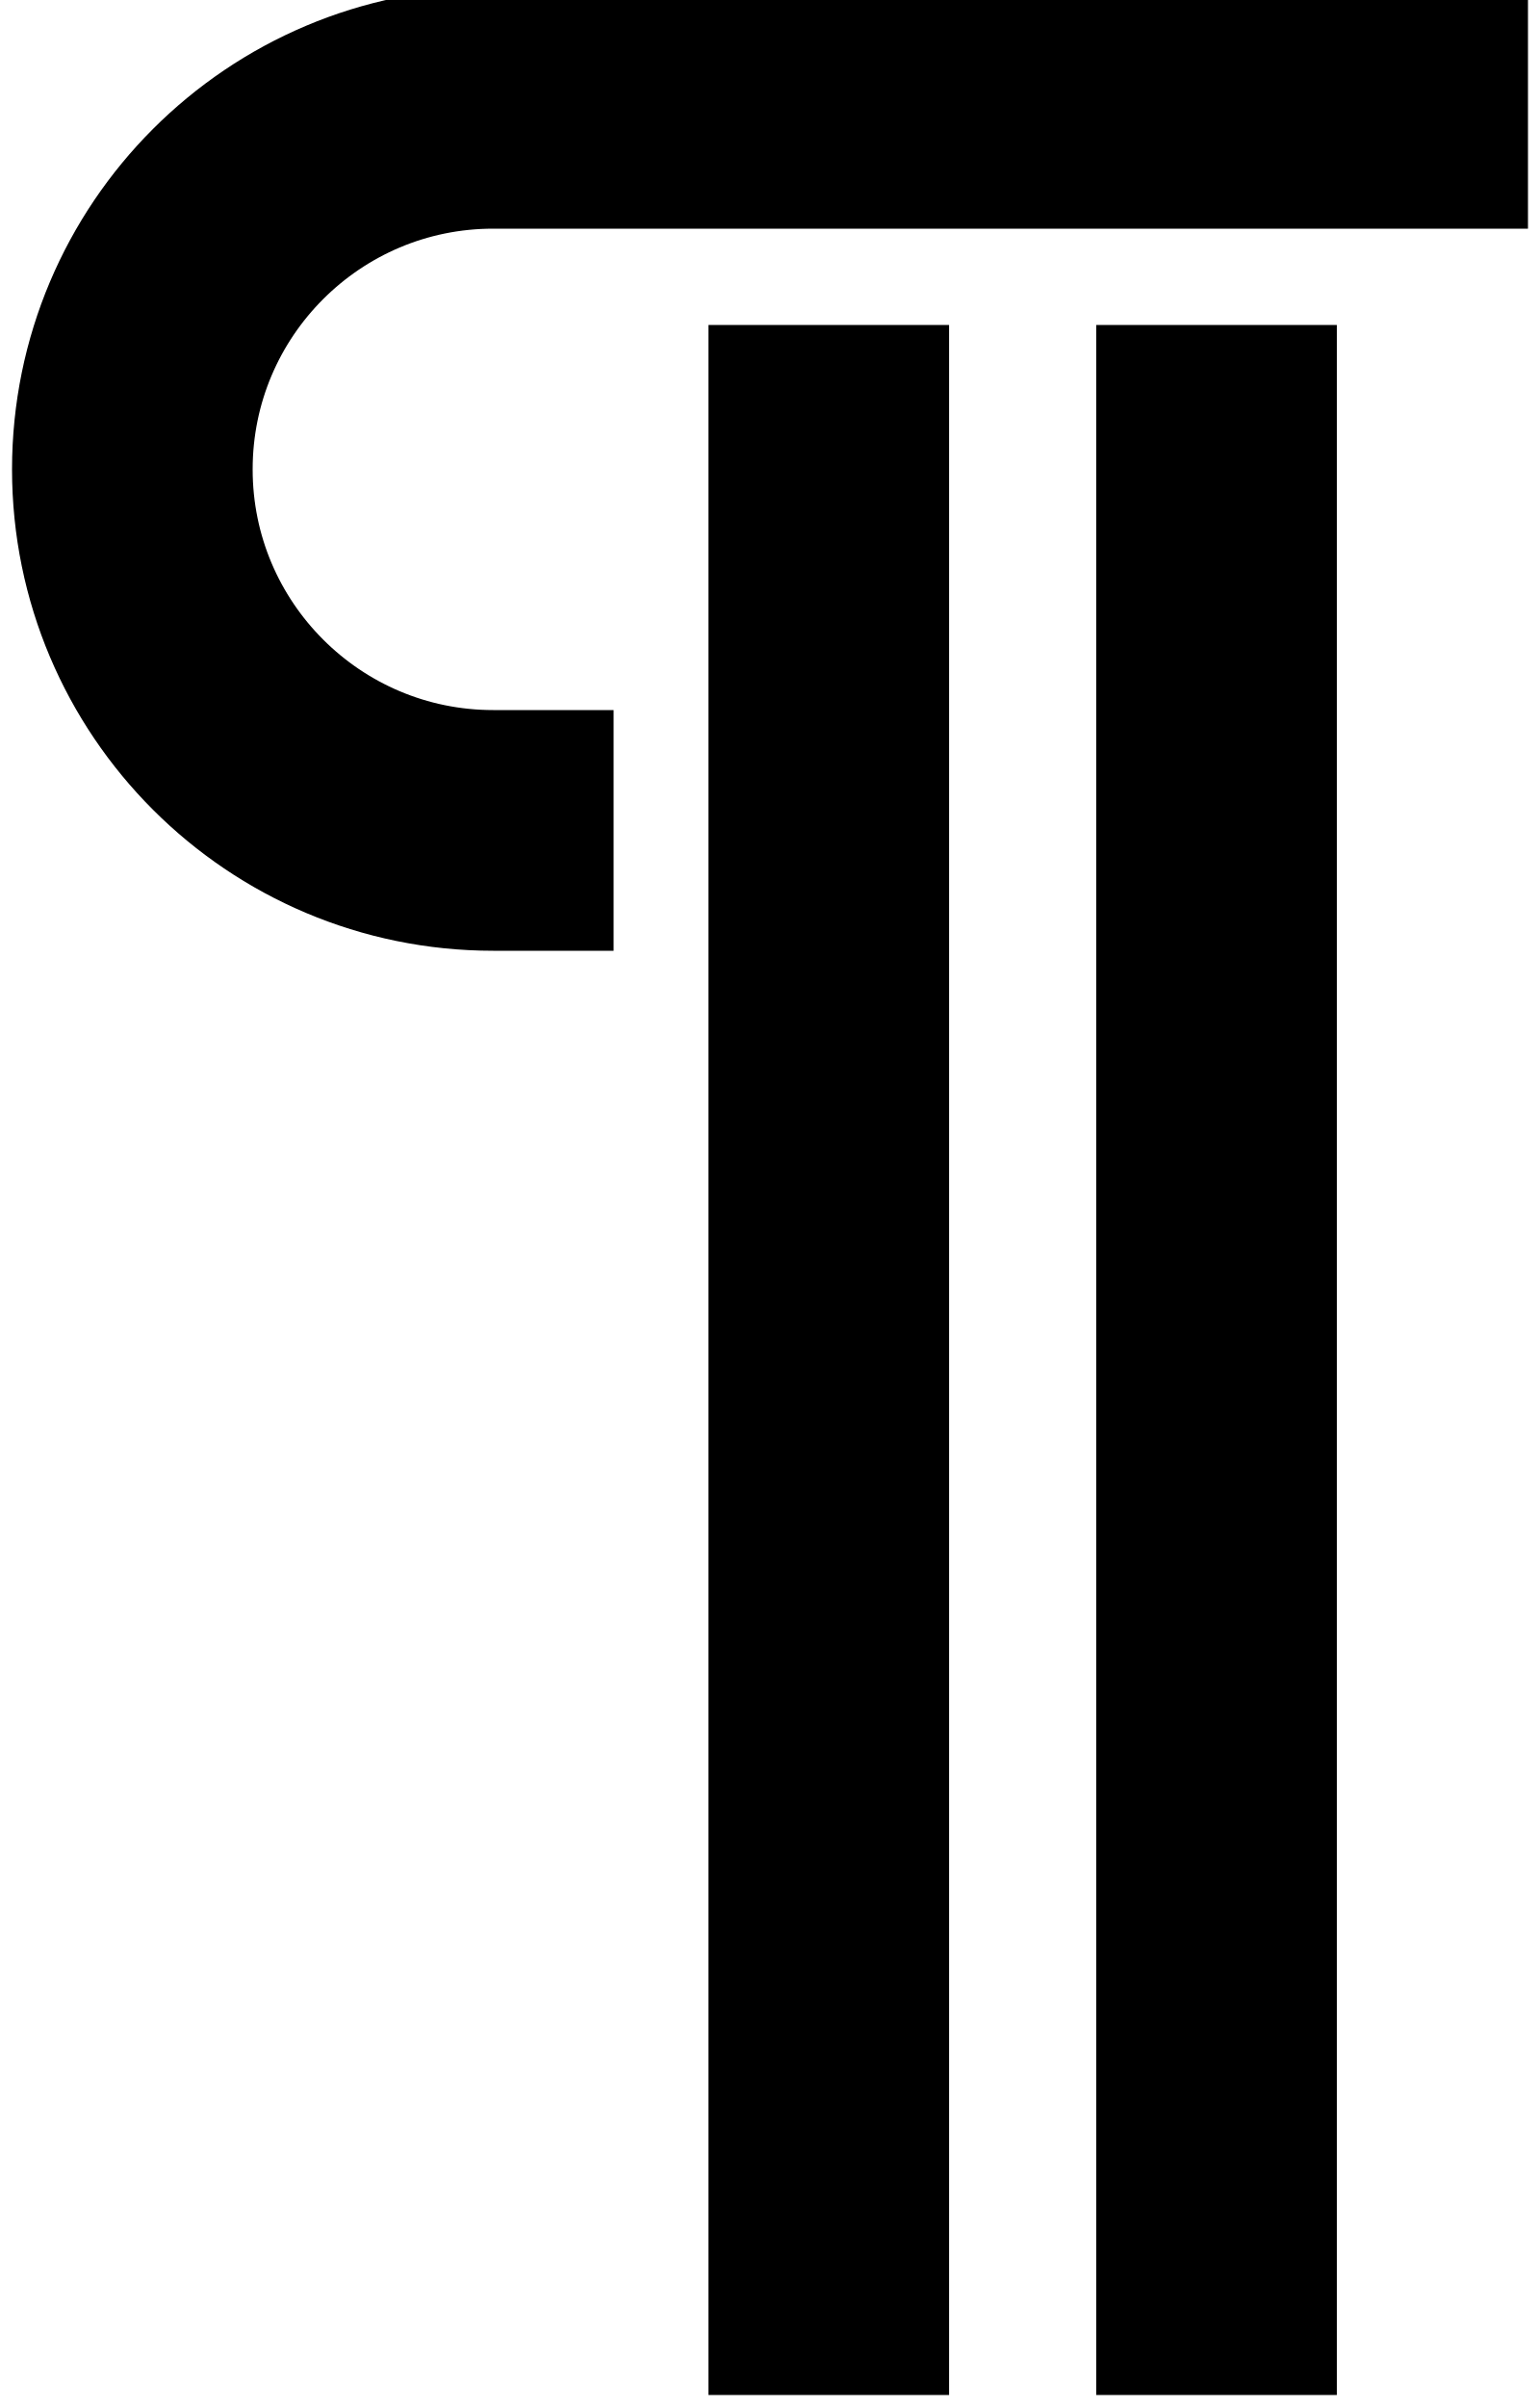
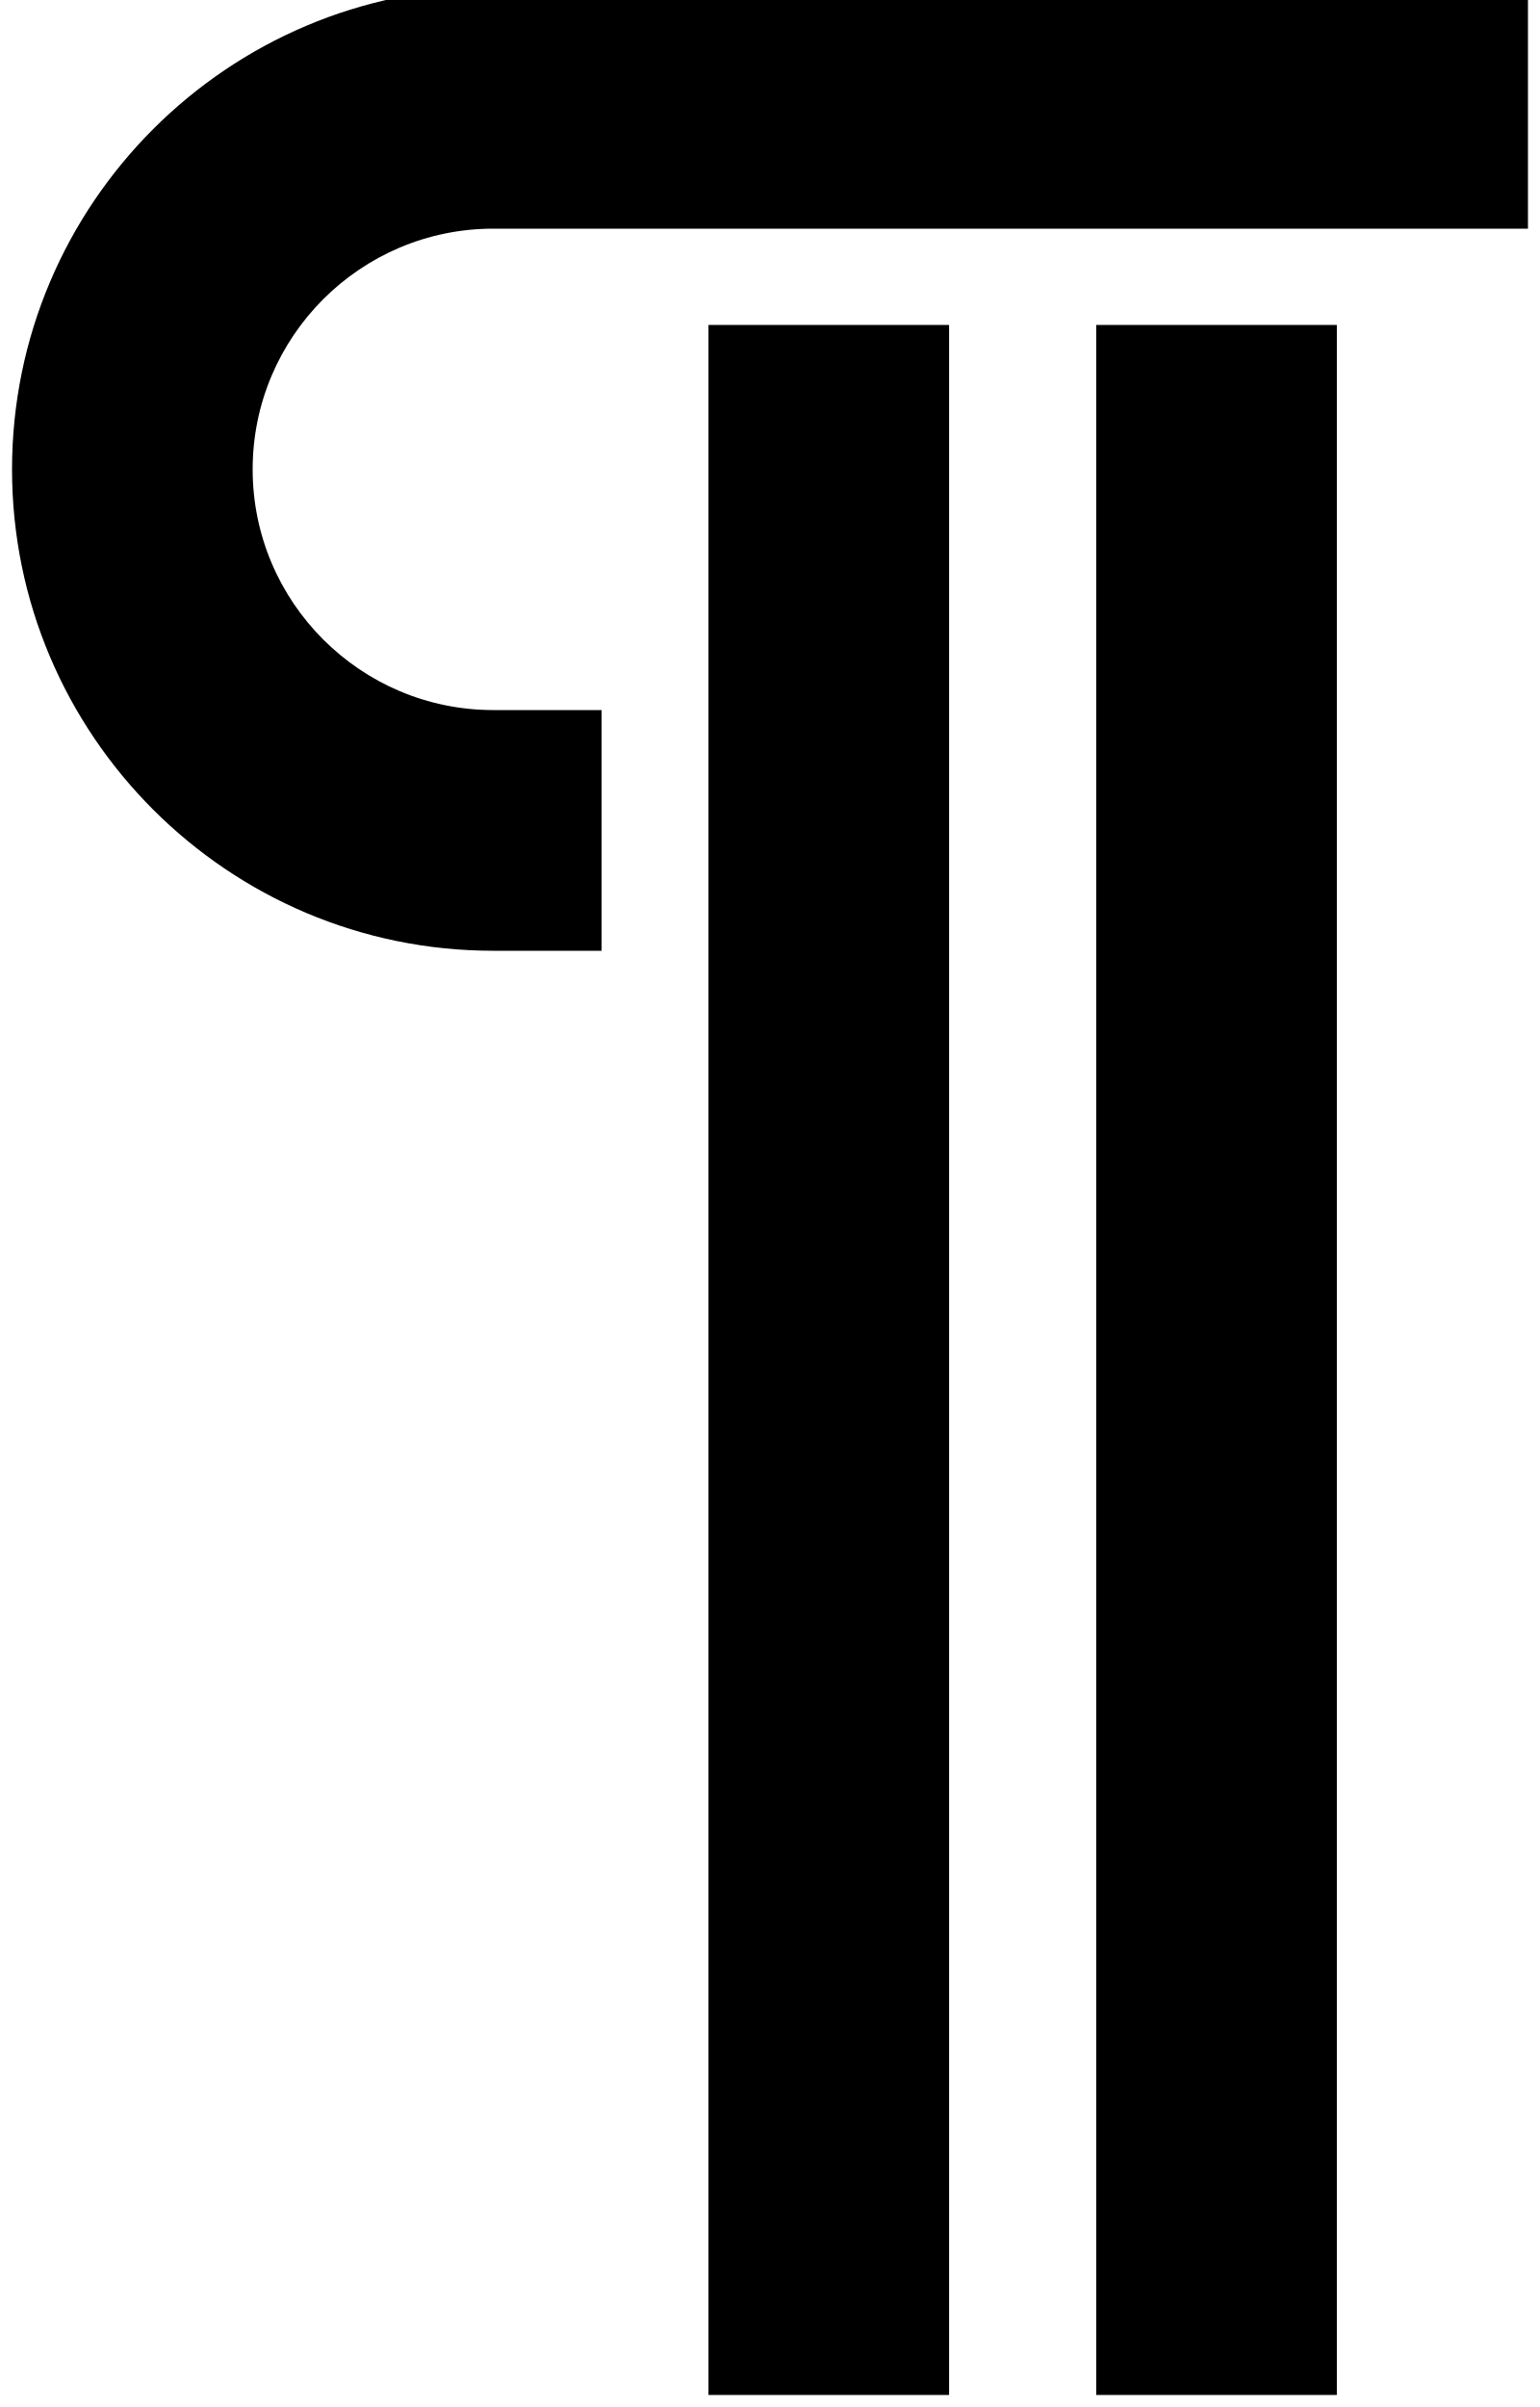
<svg xmlns="http://www.w3.org/2000/svg" version="1.1" x="0px" y="0px" width="64px" height="100px" viewBox="0 0 64 100" enable-background="new 0 0 64 100" xml:space="preserve">
  <g id="Layer_3" display="none">
</g>
  <g id="Your_Icon">
</g>
  <g id="Layer_4">
-     <line fill="none" stroke="#000000" stroke-width="10" stroke-linejoin="round" stroke-miterlimit="10" x1="50.557" y1="99.5" x2="50.557" y2="13.5" />
-     <line fill="none" stroke="#000000" stroke-width="10" stroke-linejoin="round" stroke-miterlimit="10" x1="34.443" y1="99.5" x2="34.443" y2="13.5" />
-     <path fill="none" stroke="#000000" stroke-width="10" stroke-linecap="square" stroke-linejoin="round" stroke-miterlimit="10" d="   M58.5,4.5H20.499C12.216,4.5,5.5,11.215,5.5,19.5c0,8.282,6.716,15,14.999,15H20.5" />
+     <rect x="45.557" y="13.5" width="10" height="86" />
+     <rect x="29.443" y="13.5" width="10" height="86" />
+     <path d="M20.499,39.5C9.472,39.5,0.5,30.528,0.5,19.5s8.972-20,19.999-20H63.5v10H20.499c-5.514,0-9.999,4.486-9.999,10   s4.485,10,9.999,10c2.762,0,4.501,0,4.501,0v10C25,39.5,21.898,39.5,20.499,39.5z" />
  </g>
</svg>
